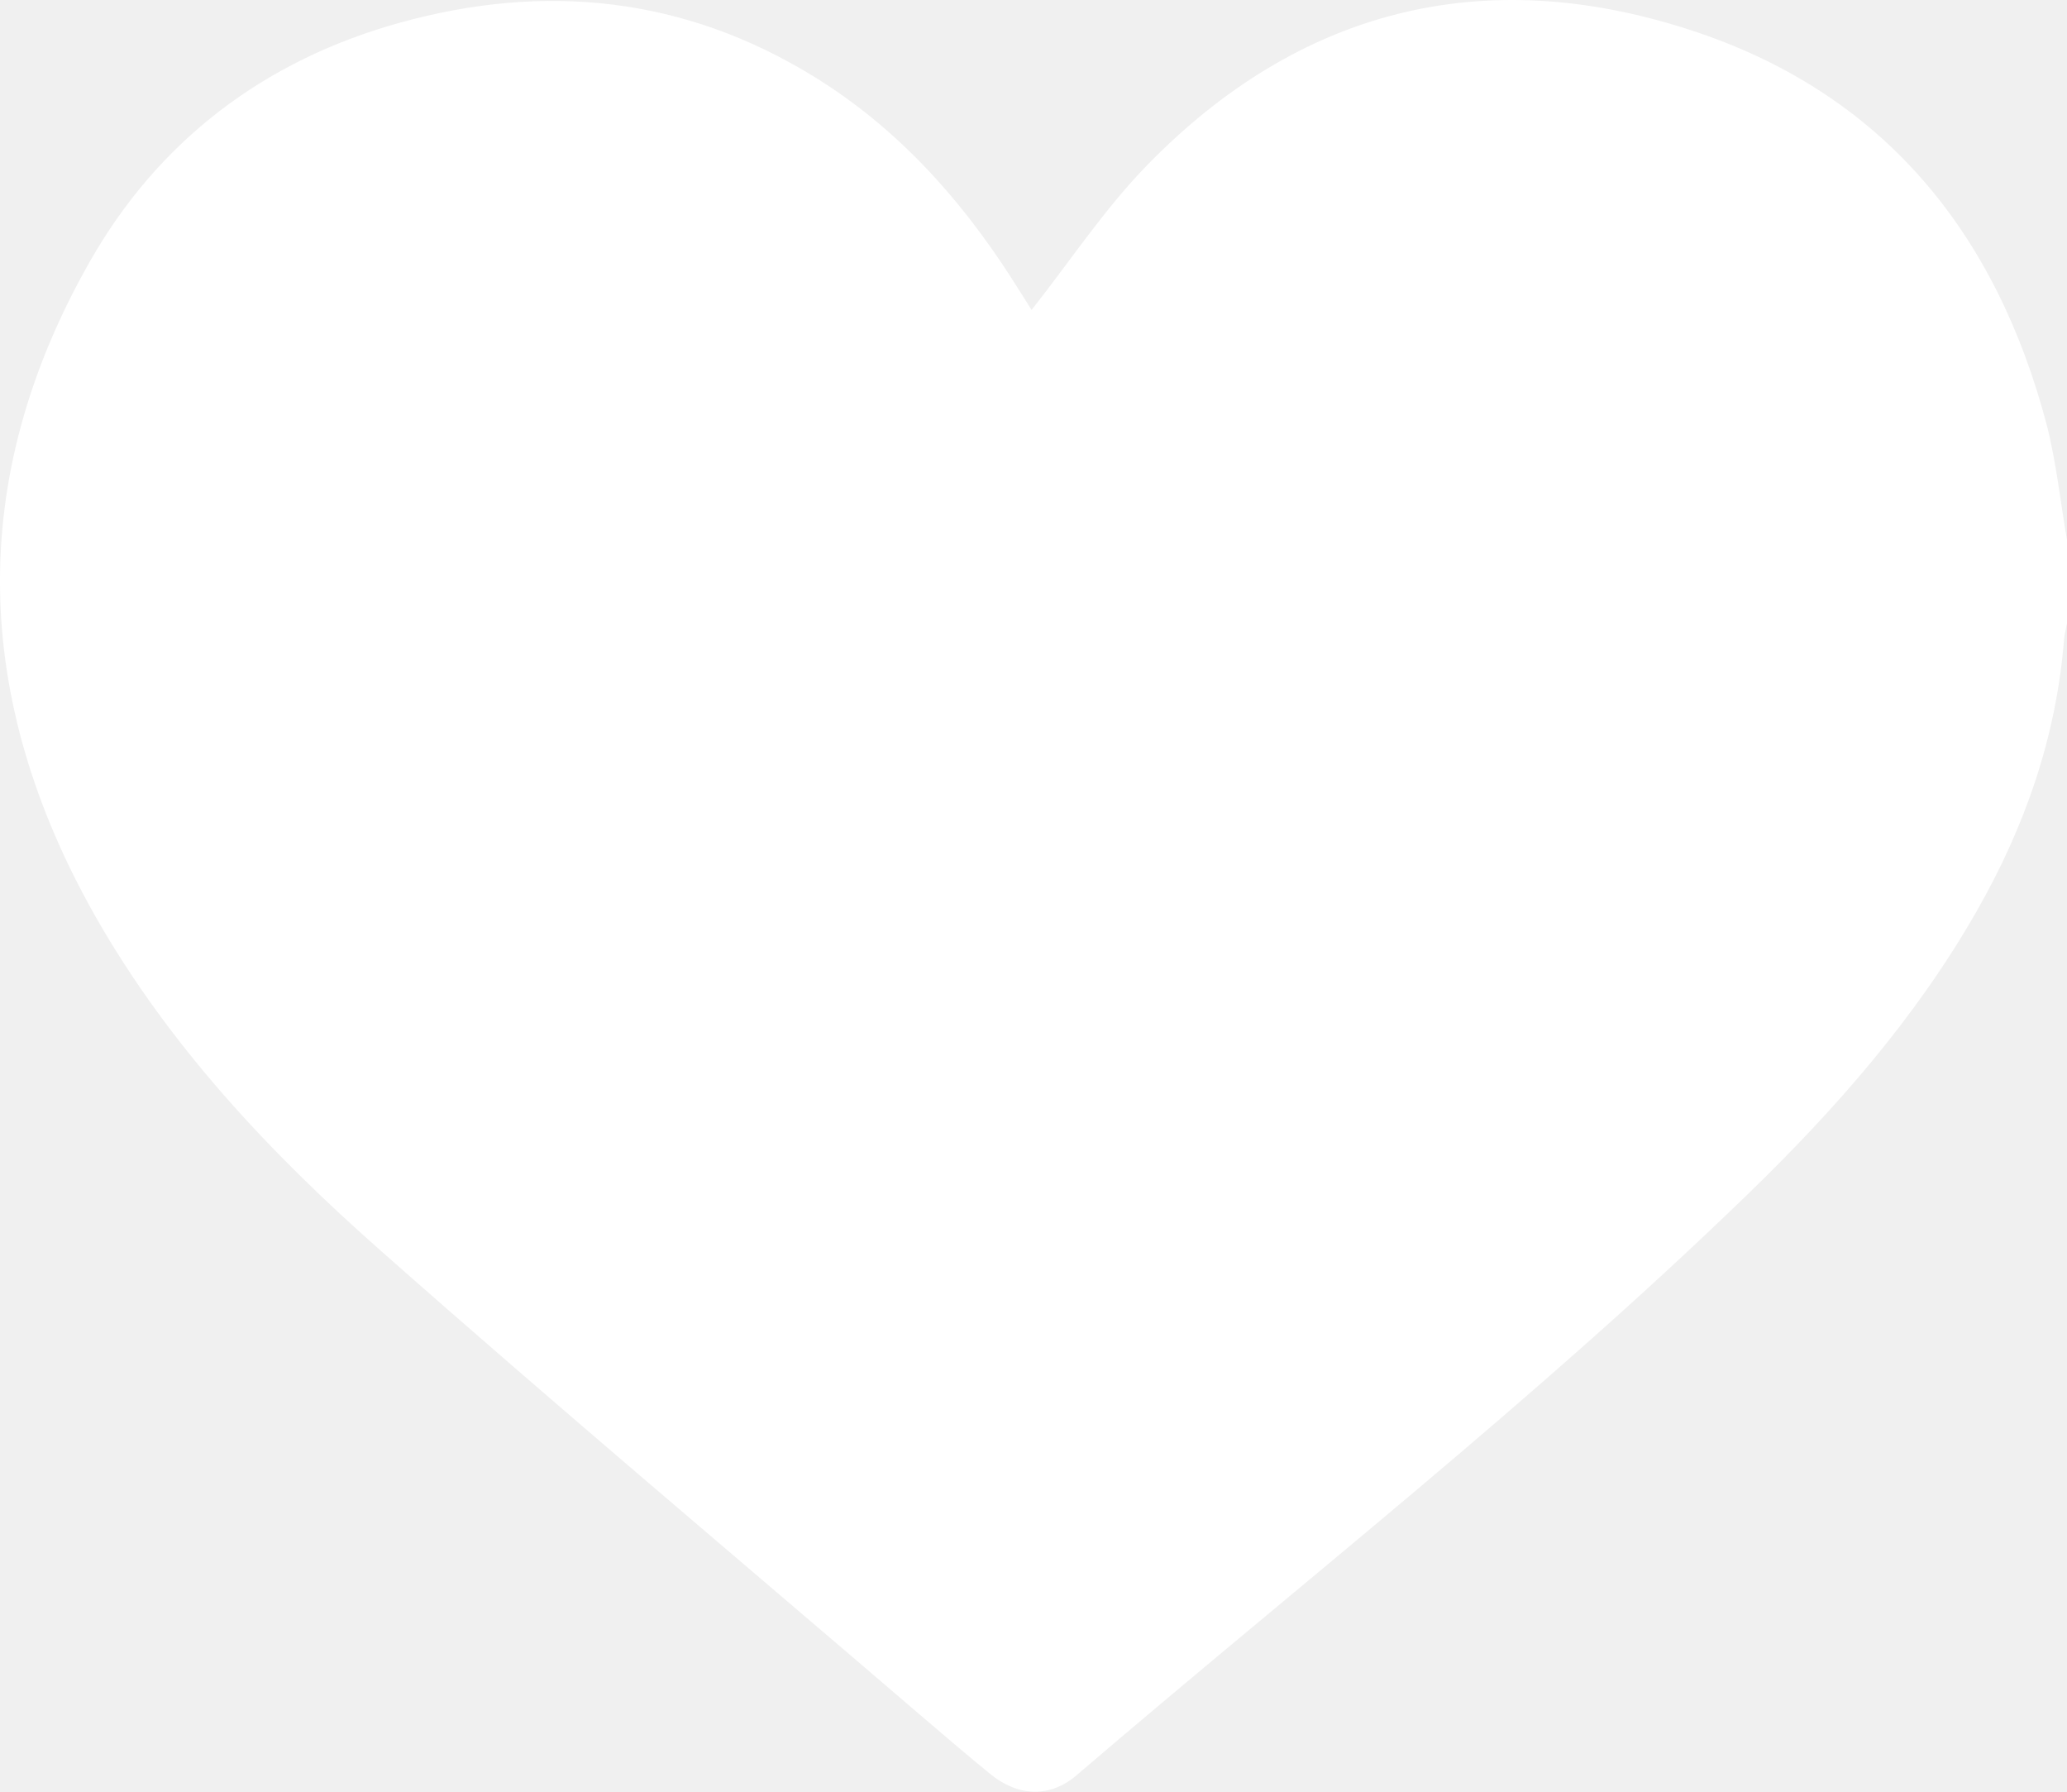
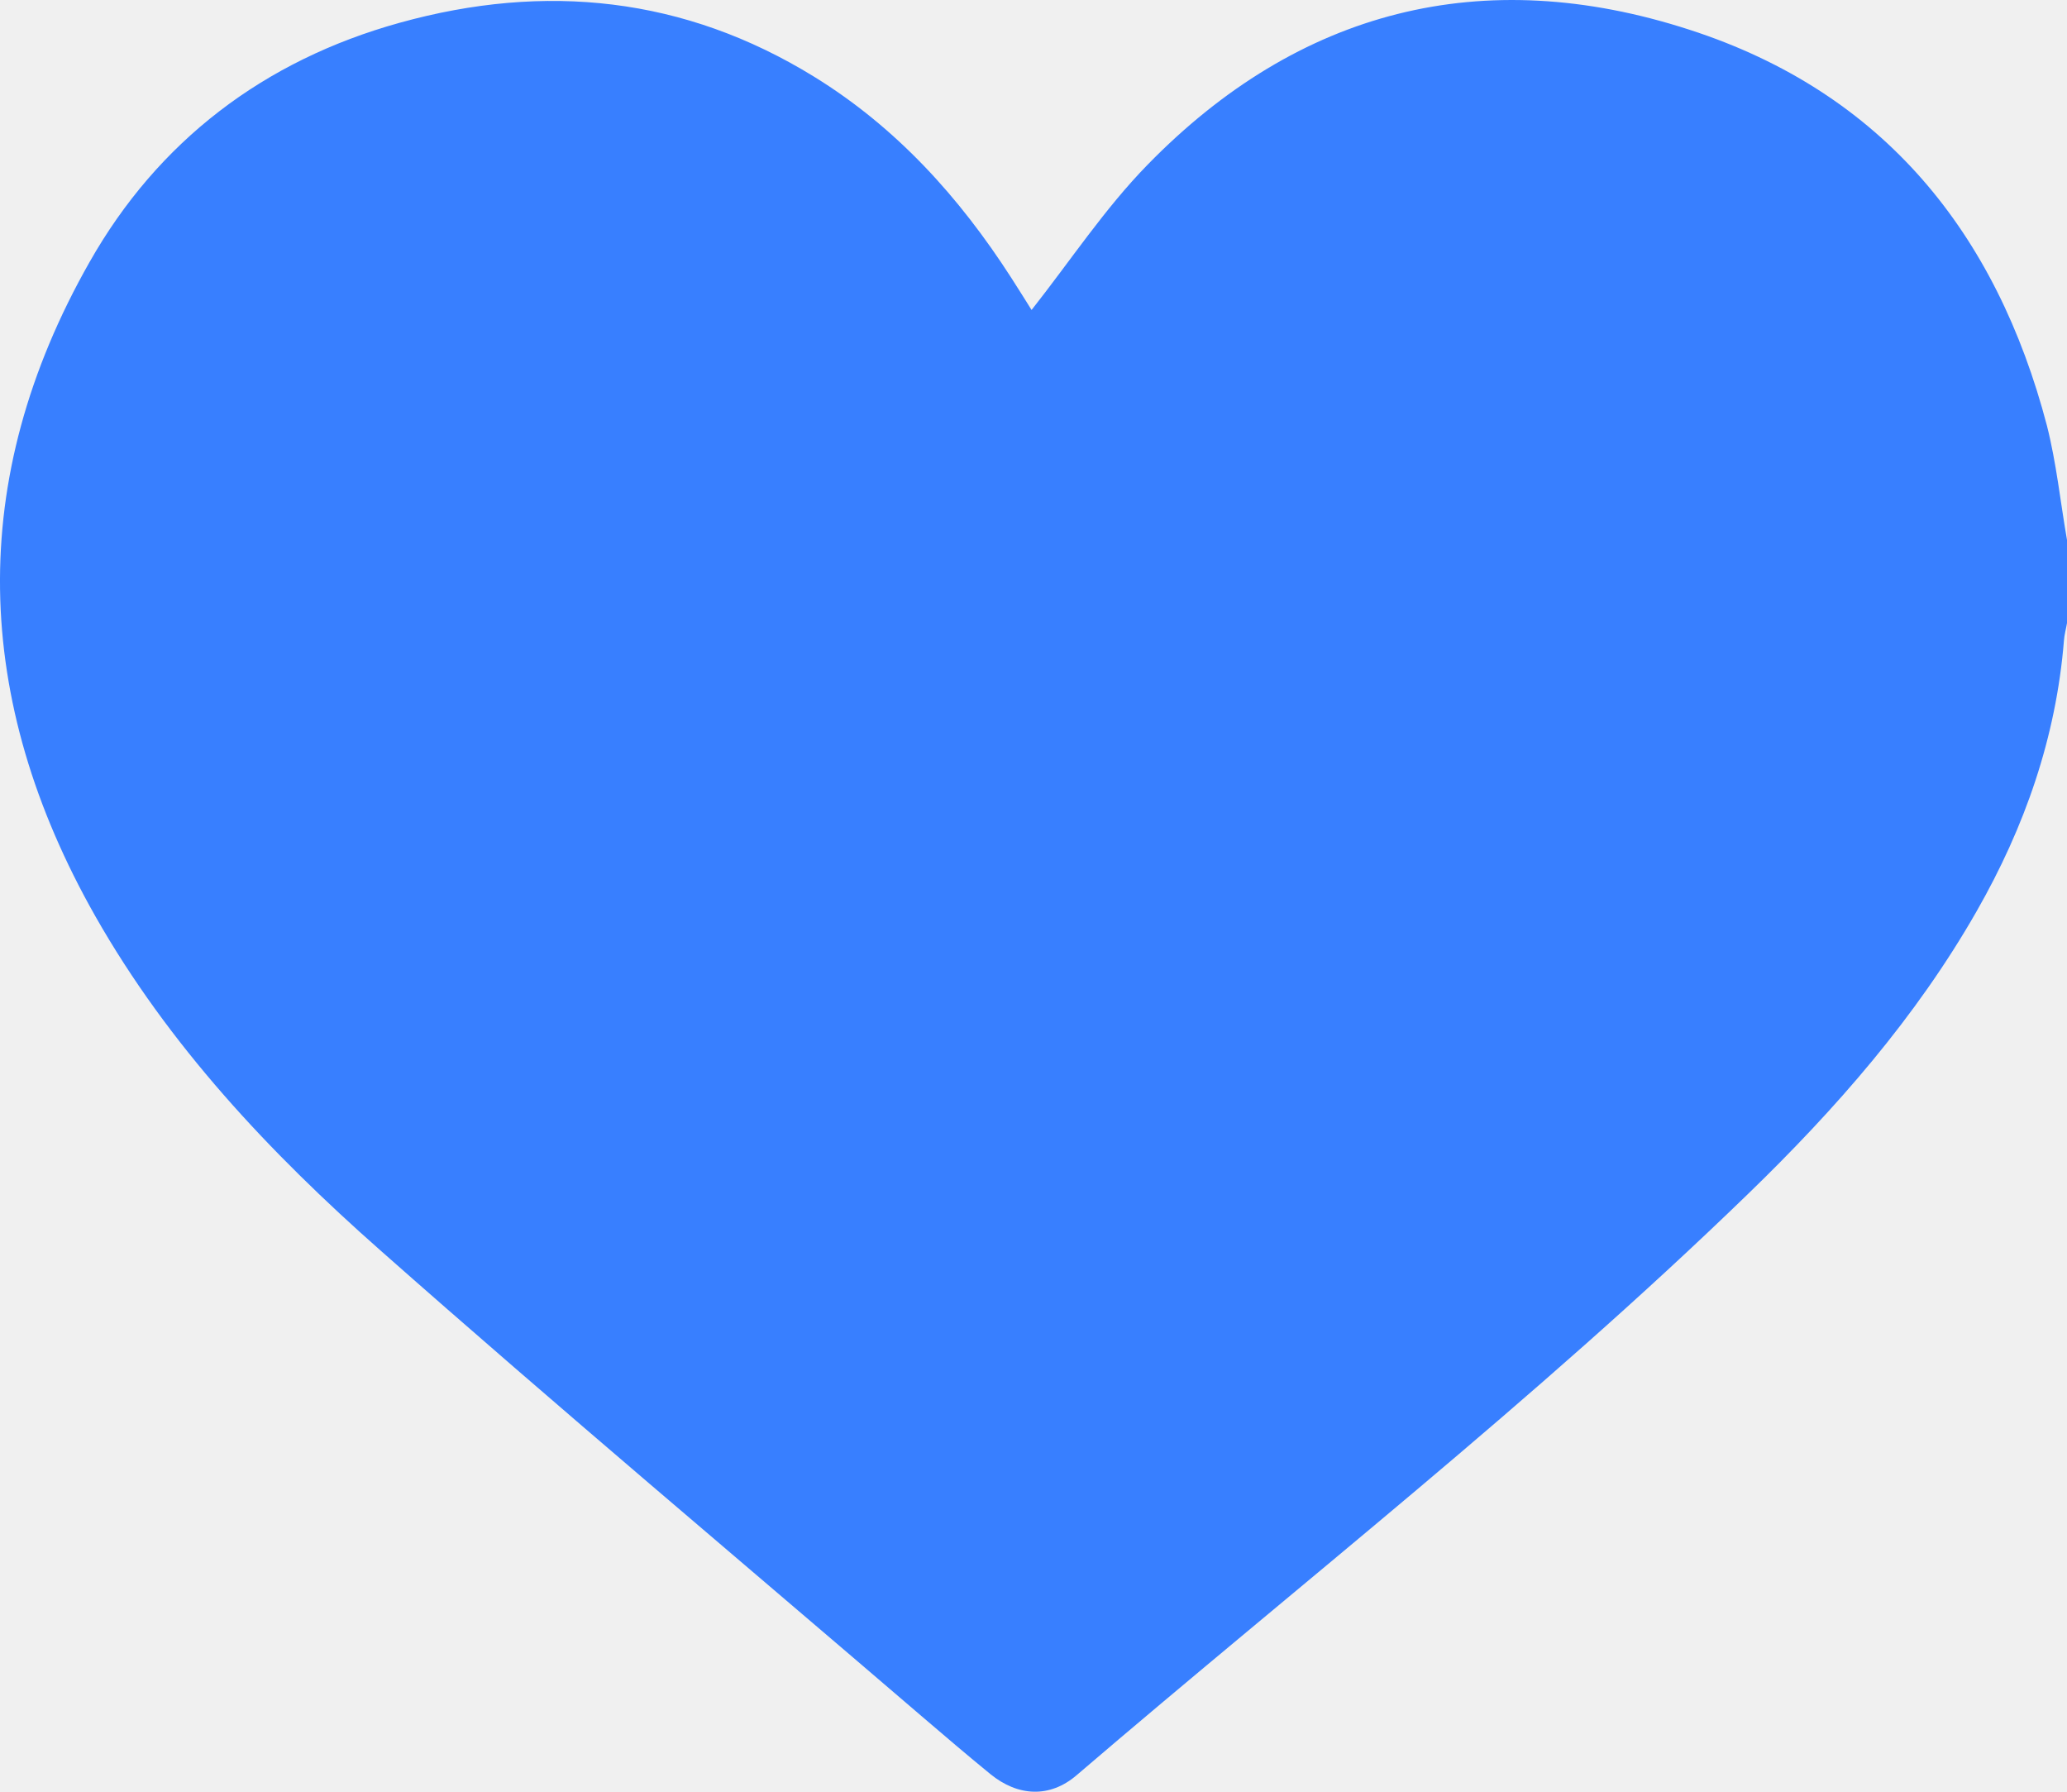
<svg xmlns="http://www.w3.org/2000/svg" width="15" height="13" viewBox="0 0 15 13" fill="none">
-   <path d="M15 3.918V4.521C14.993 4.563 14.981 4.604 14.978 4.646C14.921 5.35 14.694 6 14.344 6.612C13.904 7.383 13.321 8.047 12.685 8.663C11.142 10.159 9.444 11.483 7.813 12.88C7.62 13.046 7.388 13.036 7.187 12.872C7.018 12.734 6.853 12.593 6.687 12.451C5.376 11.326 4.053 10.215 2.759 9.071C1.957 8.363 1.223 7.583 0.692 6.648C-0.199 5.077 -0.247 3.481 0.649 1.903C1.145 1.027 1.912 0.439 2.901 0.165C3.956 -0.128 4.967 -0.023 5.907 0.556C6.506 0.925 6.962 1.431 7.337 2.013C7.392 2.099 7.447 2.186 7.486 2.249C7.77 1.889 8.017 1.513 8.329 1.194C9.425 0.072 10.757 -0.271 12.258 0.215C13.671 0.671 14.489 1.696 14.854 3.087C14.923 3.358 14.952 3.642 15 3.918Z" fill="white" />
+   <path d="M15 3.918V4.521C14.993 4.563 14.981 4.604 14.978 4.646C14.921 5.35 14.694 6 14.344 6.612C13.904 7.383 13.321 8.047 12.685 8.663C11.142 10.159 9.444 11.483 7.813 12.88C7.62 13.046 7.388 13.036 7.187 12.872C7.018 12.734 6.853 12.593 6.687 12.451C5.376 11.326 4.053 10.215 2.759 9.071C1.957 8.363 1.223 7.583 0.692 6.648C-0.199 5.077 -0.247 3.481 0.649 1.903C1.145 1.027 1.912 0.439 2.901 0.165C3.956 -0.128 4.967 -0.023 5.907 0.556C6.506 0.925 6.962 1.431 7.337 2.013C7.392 2.099 7.447 2.186 7.486 2.249C7.77 1.889 8.017 1.513 8.329 1.194C9.425 0.072 10.757 -0.271 12.258 0.215C13.671 0.671 14.489 1.696 14.854 3.087C14.923 3.358 14.952 3.642 15 3.918Z" fill="#387FFF" />
</svg>
